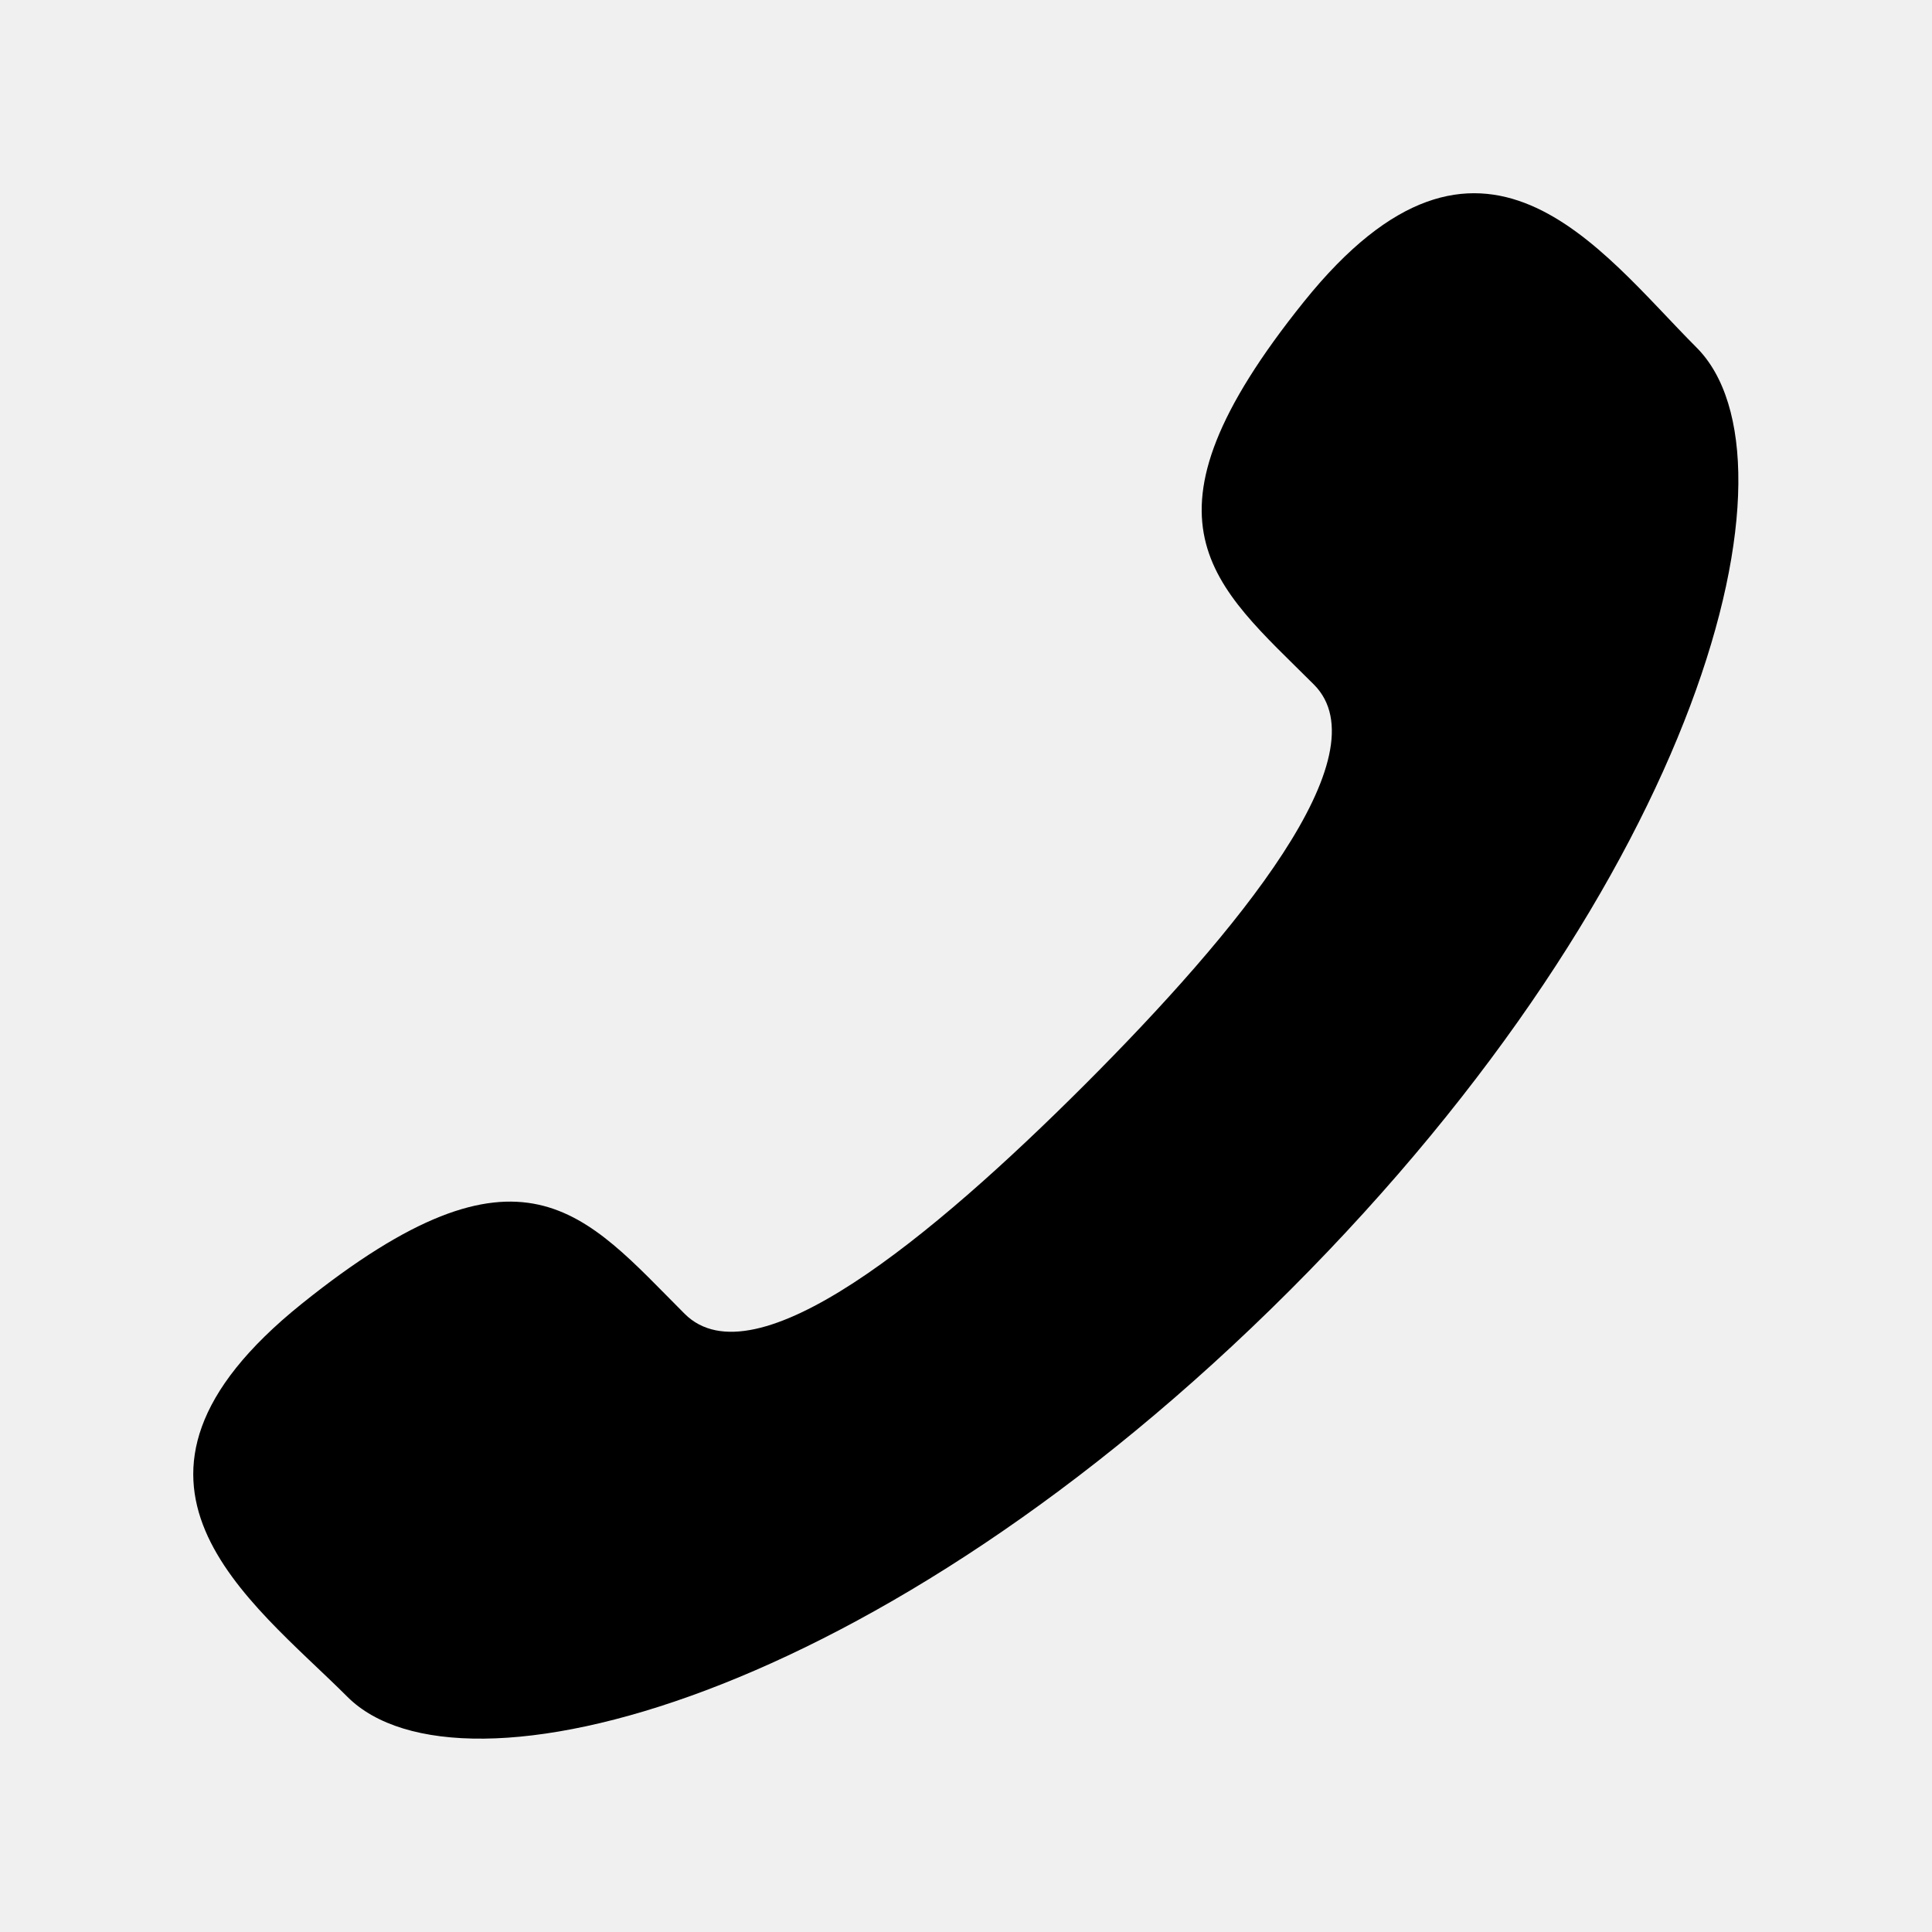
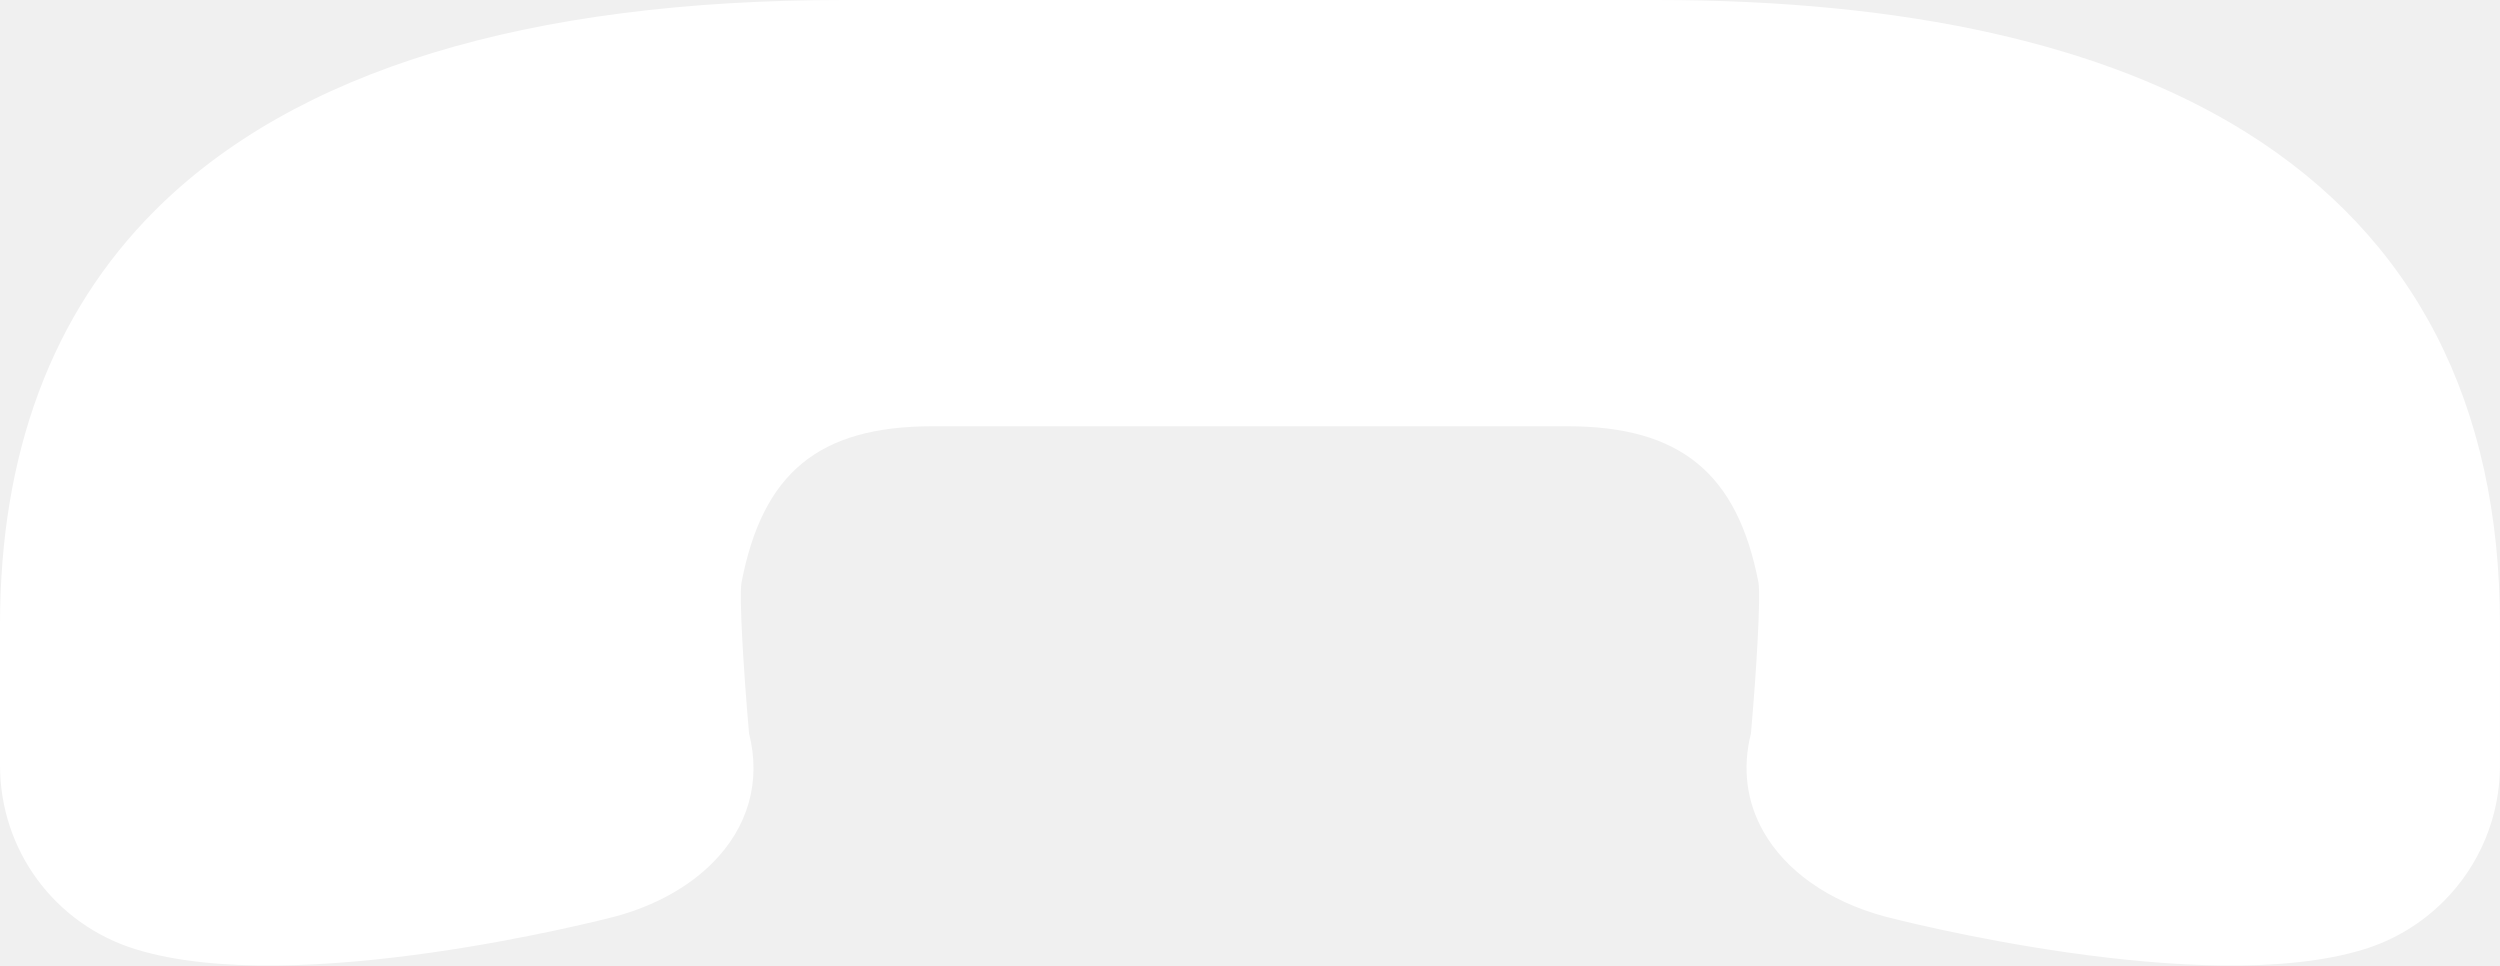
- <svg xmlns="http://www.w3.org/2000/svg" width="20px" height="20px" viewBox="0 0 20 20">
-   <path d="M11.229 11.229c-1.583 1.582-3.417 3.096-4.142 2.371-1.037-1.037-1.677-1.941-3.965-.102-2.287 1.838-.53 3.064.475 4.068 1.16 1.16 5.484.062 9.758-4.211 4.273-4.274 5.368-8.598 4.207-9.758-1.005-1.006-2.225-2.762-4.063-.475-1.839 2.287-.936 2.927.103 3.965.722.725-.791 2.559-2.373 4.142z" />
+ <svg xmlns="http://www.w3.org/2000/svg" xml:space="preserve" width="64" height="24.718" version="1.1" id="svg4">
+   <defs id="defs8" />
+   <path d="M3.481 24.303c4.104 1.264 11.945-.756 12.29-.846.994-.273 1.846-.743 2.465-1.362.92-.92 1.251-2.094.94-3.317-.14-1.584-.255-3.487-.194-3.86.54-2.82 1.985-4.006 4.896-4.006h16.244c2.892 0 4.356 1.2 4.895 4.002.06.377-.053 2.28-.193 3.865-.223.878-.114 1.742.317 2.504.574 1.014 1.67 1.786 3.1 2.177.33.087 8.174 2.107 12.276.843a4.947 4.947 0 0 0 2.036-1.225 4.908 4.908 0 0 0 1.446-3.49V16c.001-5.676-2.188-9.92-6.504-12.616C53.897 1.138 48.818 0 42.398 0H21.602C13.476 0 7.542 1.813 3.965 5.39 1.335 8.02 0 11.59 0 16v3.588c0 2.18 1.4 4.075 3.481 4.716Z" id="path2" style="fill:#ffffff;fill-opacity:1" />
</svg>
